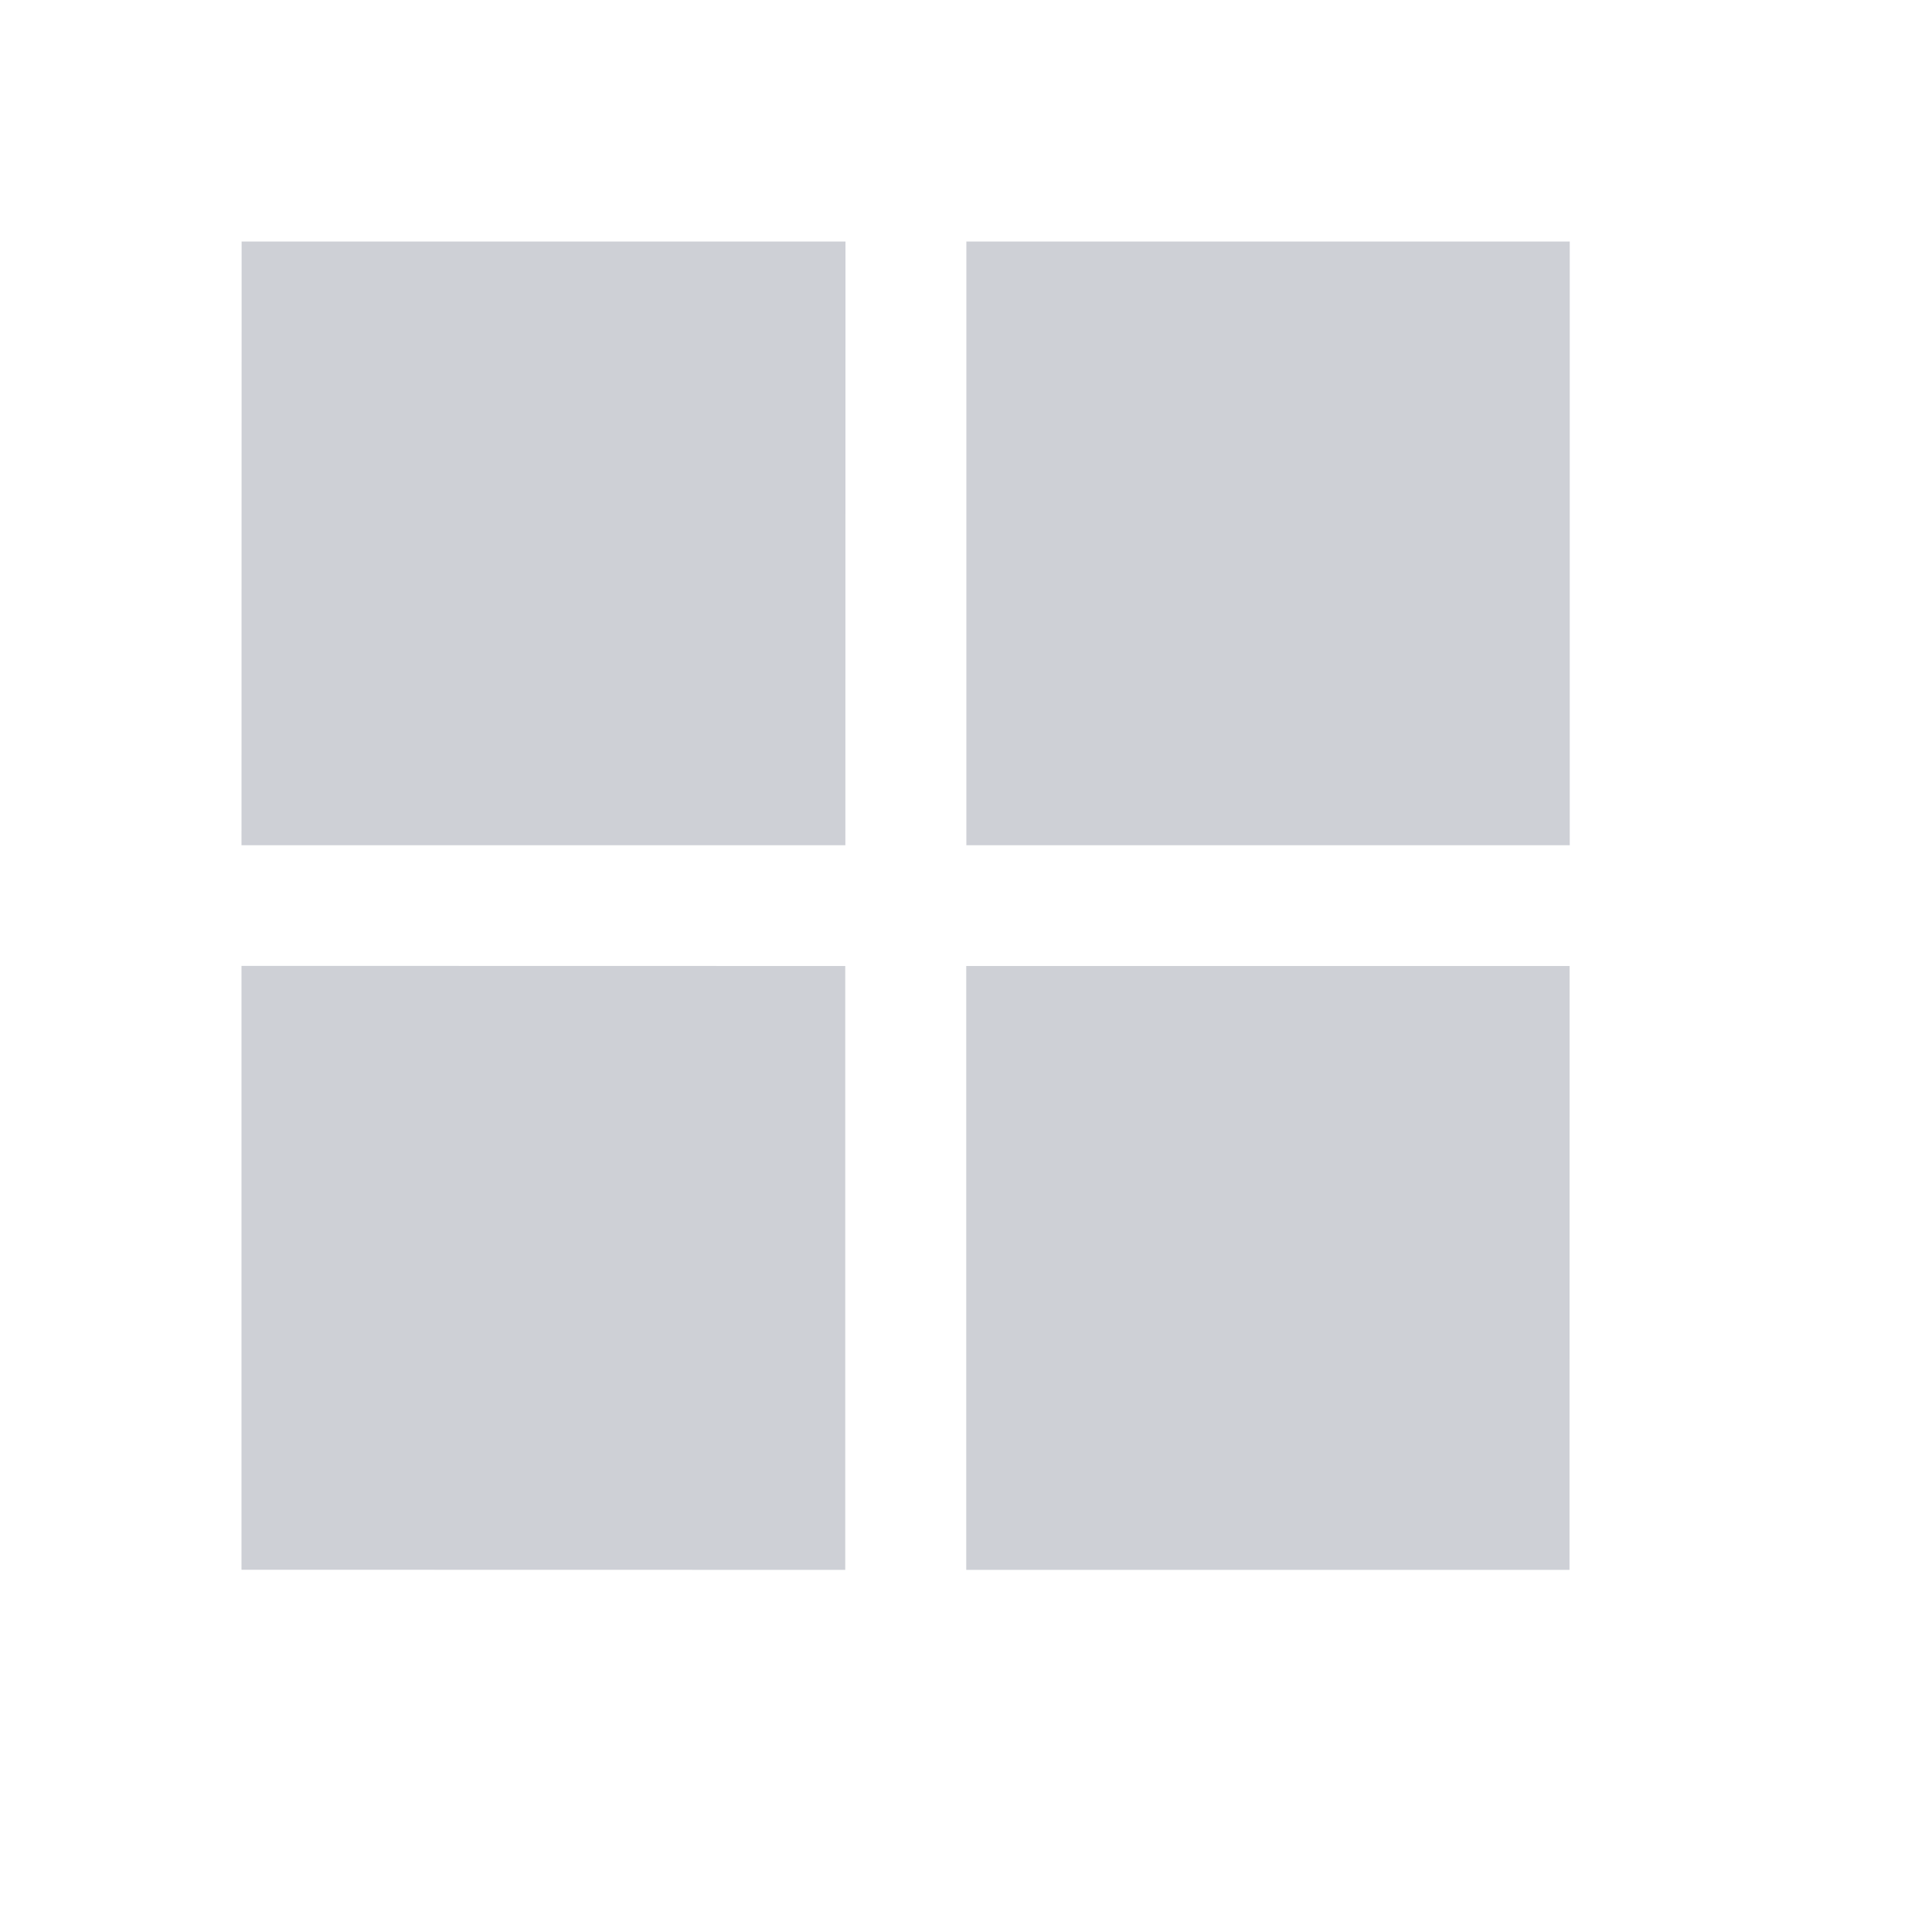
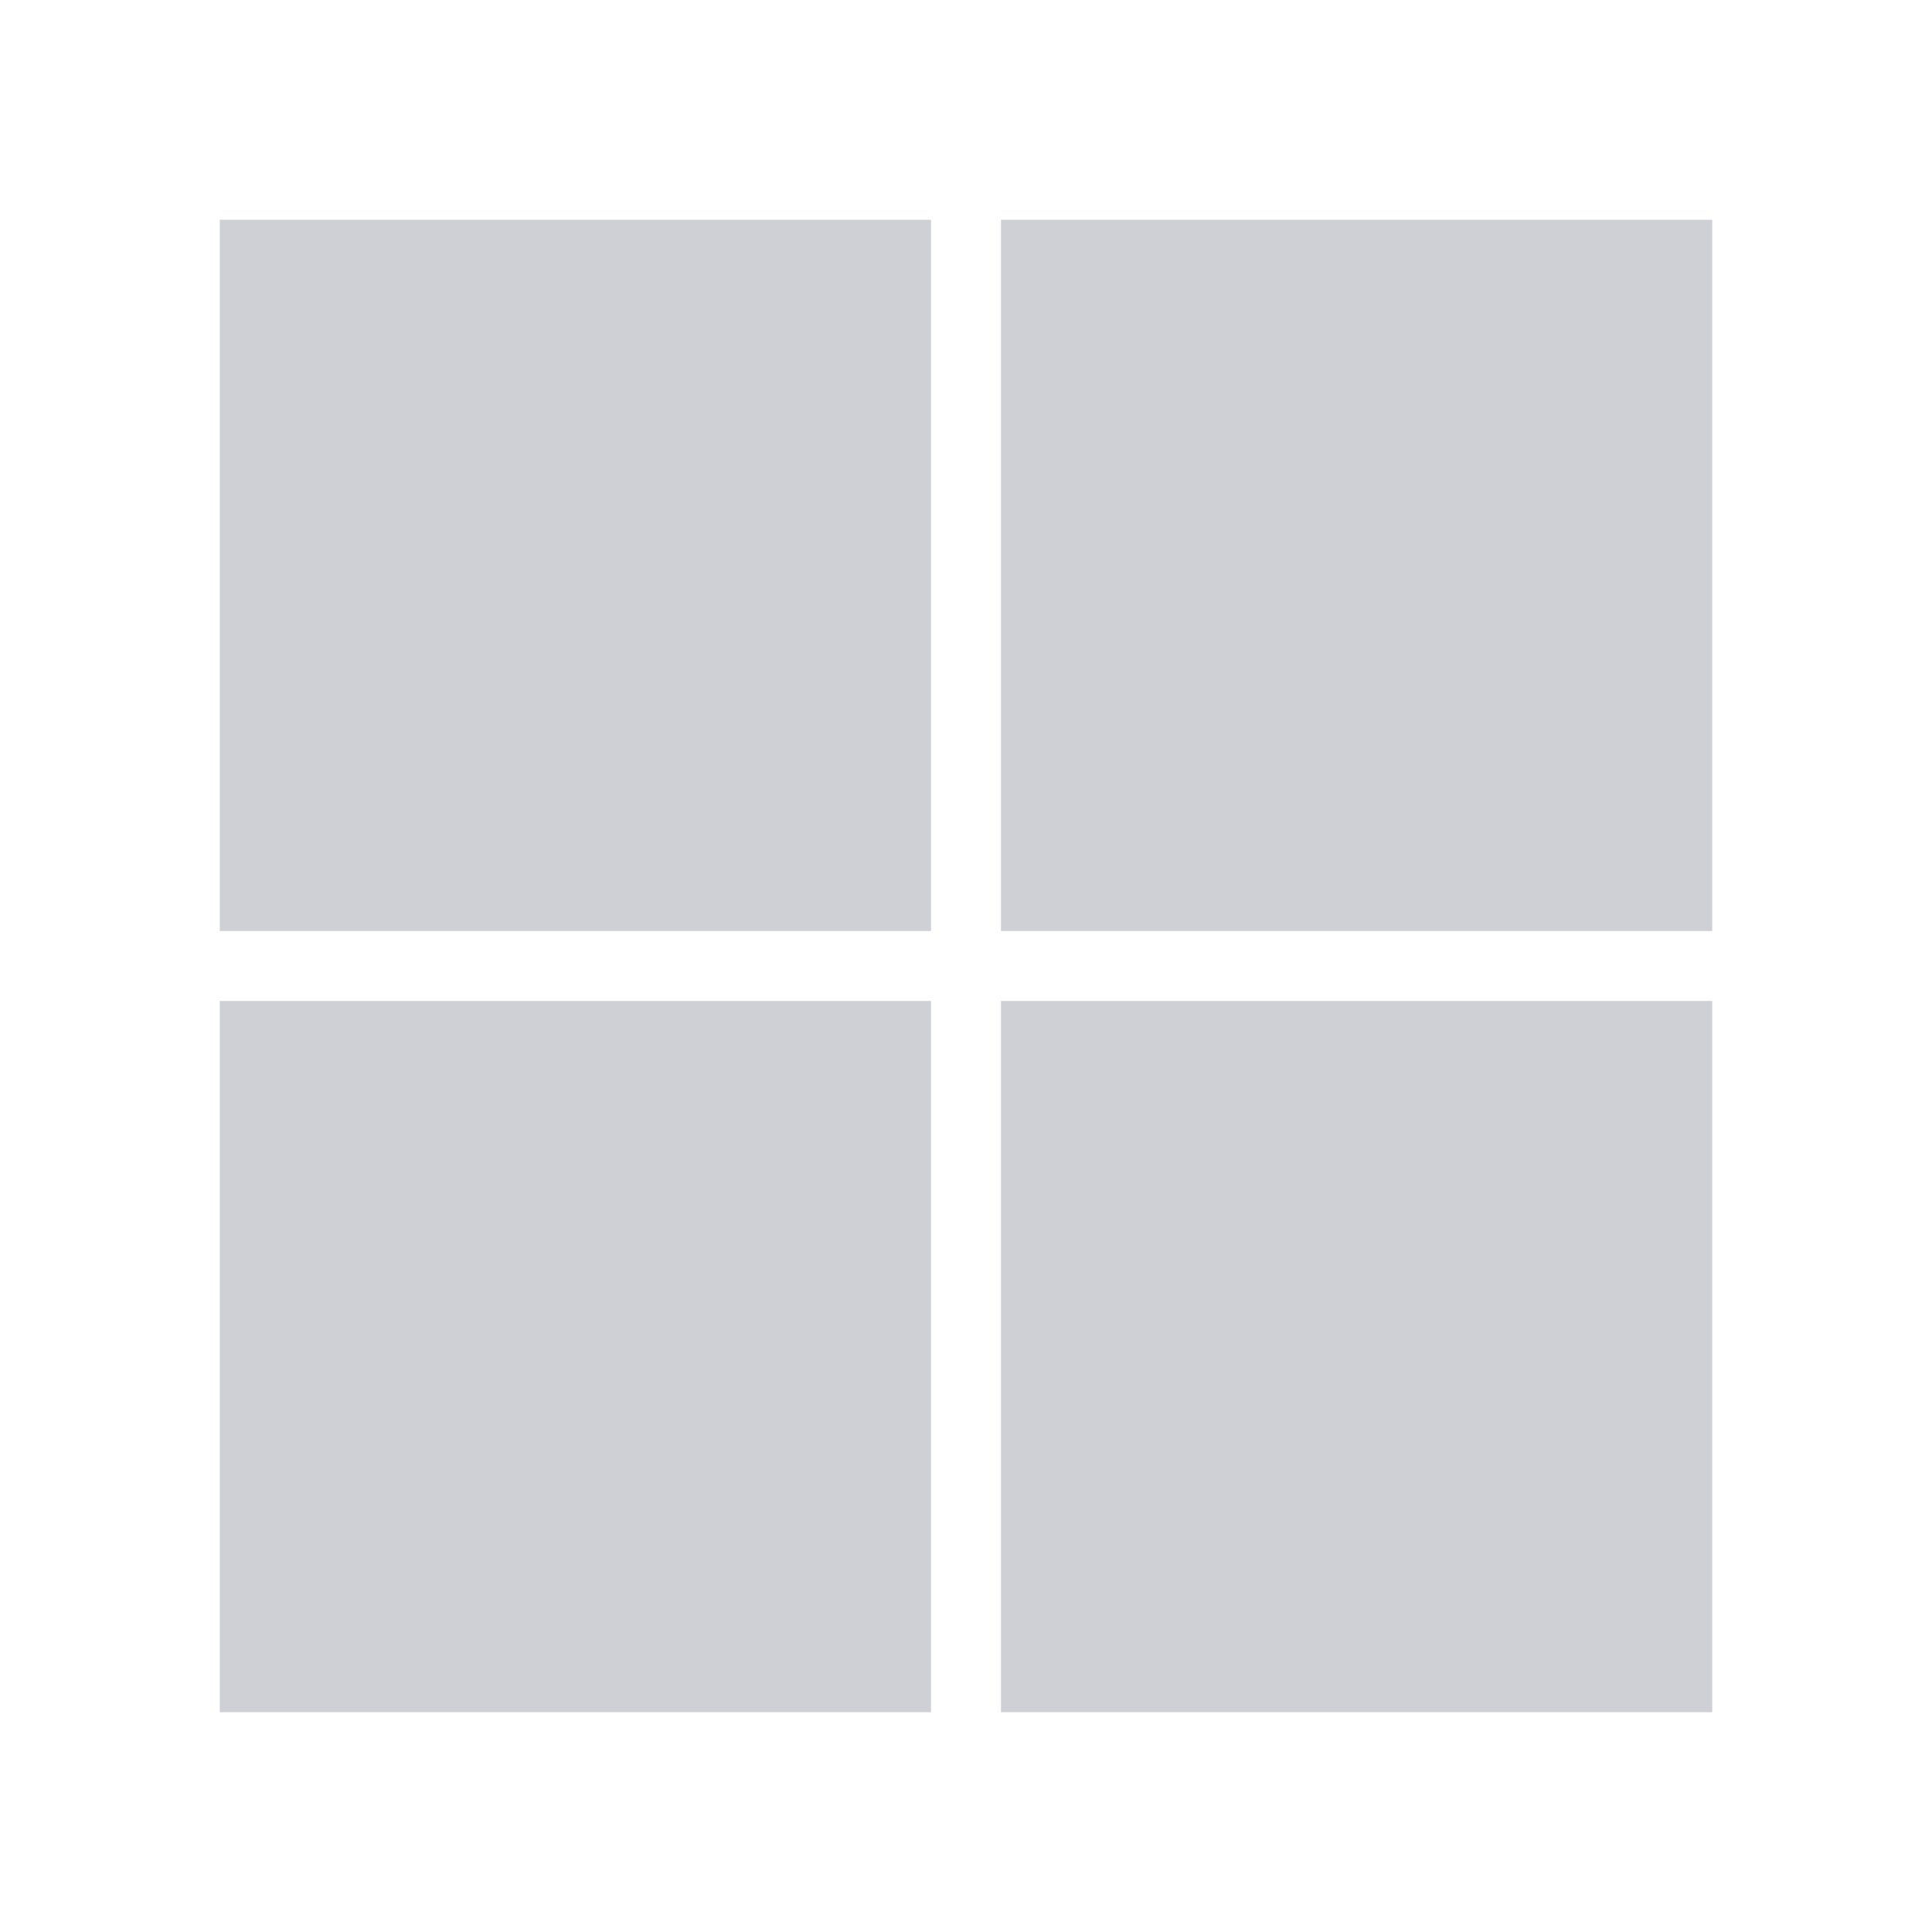
- <svg xmlns="http://www.w3.org/2000/svg" width="16" height="16" viewBox="0 0 16 16" fill="none">
-   <path d="M2.001 2H7.002L7.001 7H2L2.001 2ZM8.003 2H13V7H8.003V2ZM2 7.999L7 8V13.001L2 13V7.999ZM8.002 8H12.999L12.998 13.001H8.002" fill="#CED0D6" />
+ <svg xmlns="http://www.w3.org/2000/svg" t="1747210950643" class="icon" viewBox="0 0 1024 1024" version="1.1" p-id="1402" width="16" height="16">
+   <path d="M116.492 493.461h376.968V116.492H116.492v376.968zM907.508 493.461V116.492H530.539v376.968H907.508zM116.492 907.508h376.968V530.539H116.492V907.508zM530.539 907.508H907.508V530.539H530.539V907.508z" p-id="1403" fill="#CED0D6" />
</svg>
